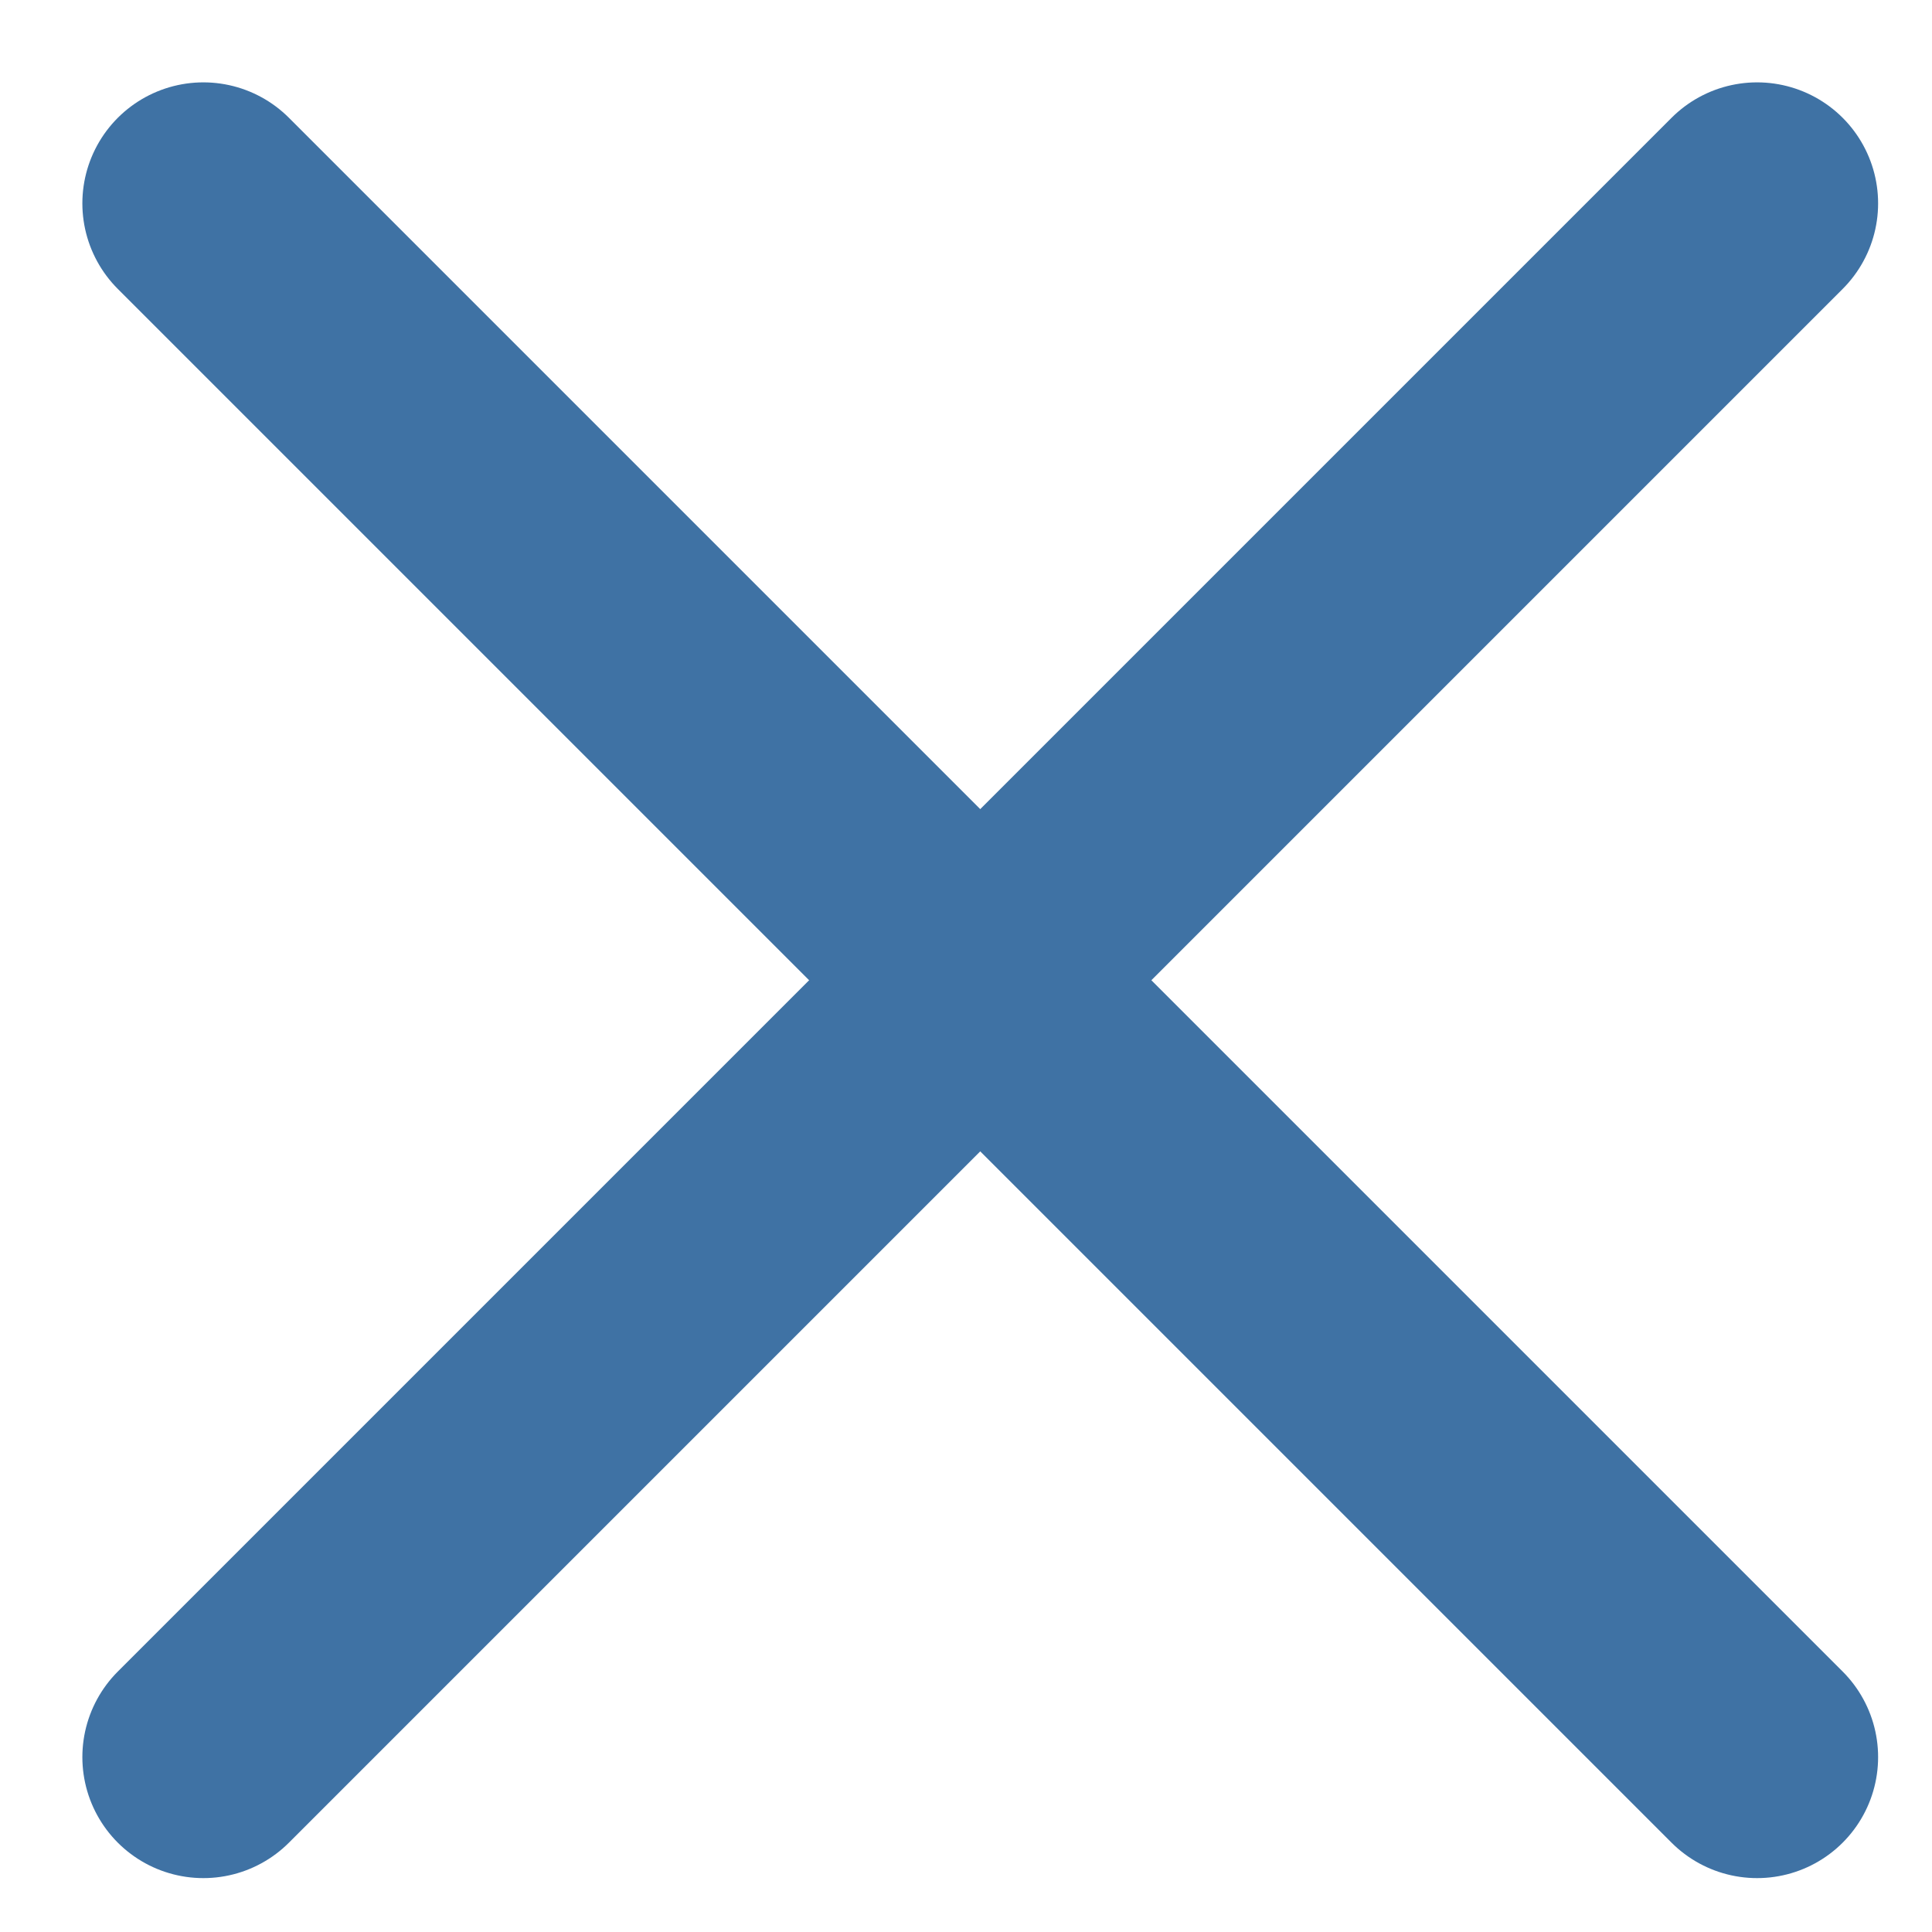
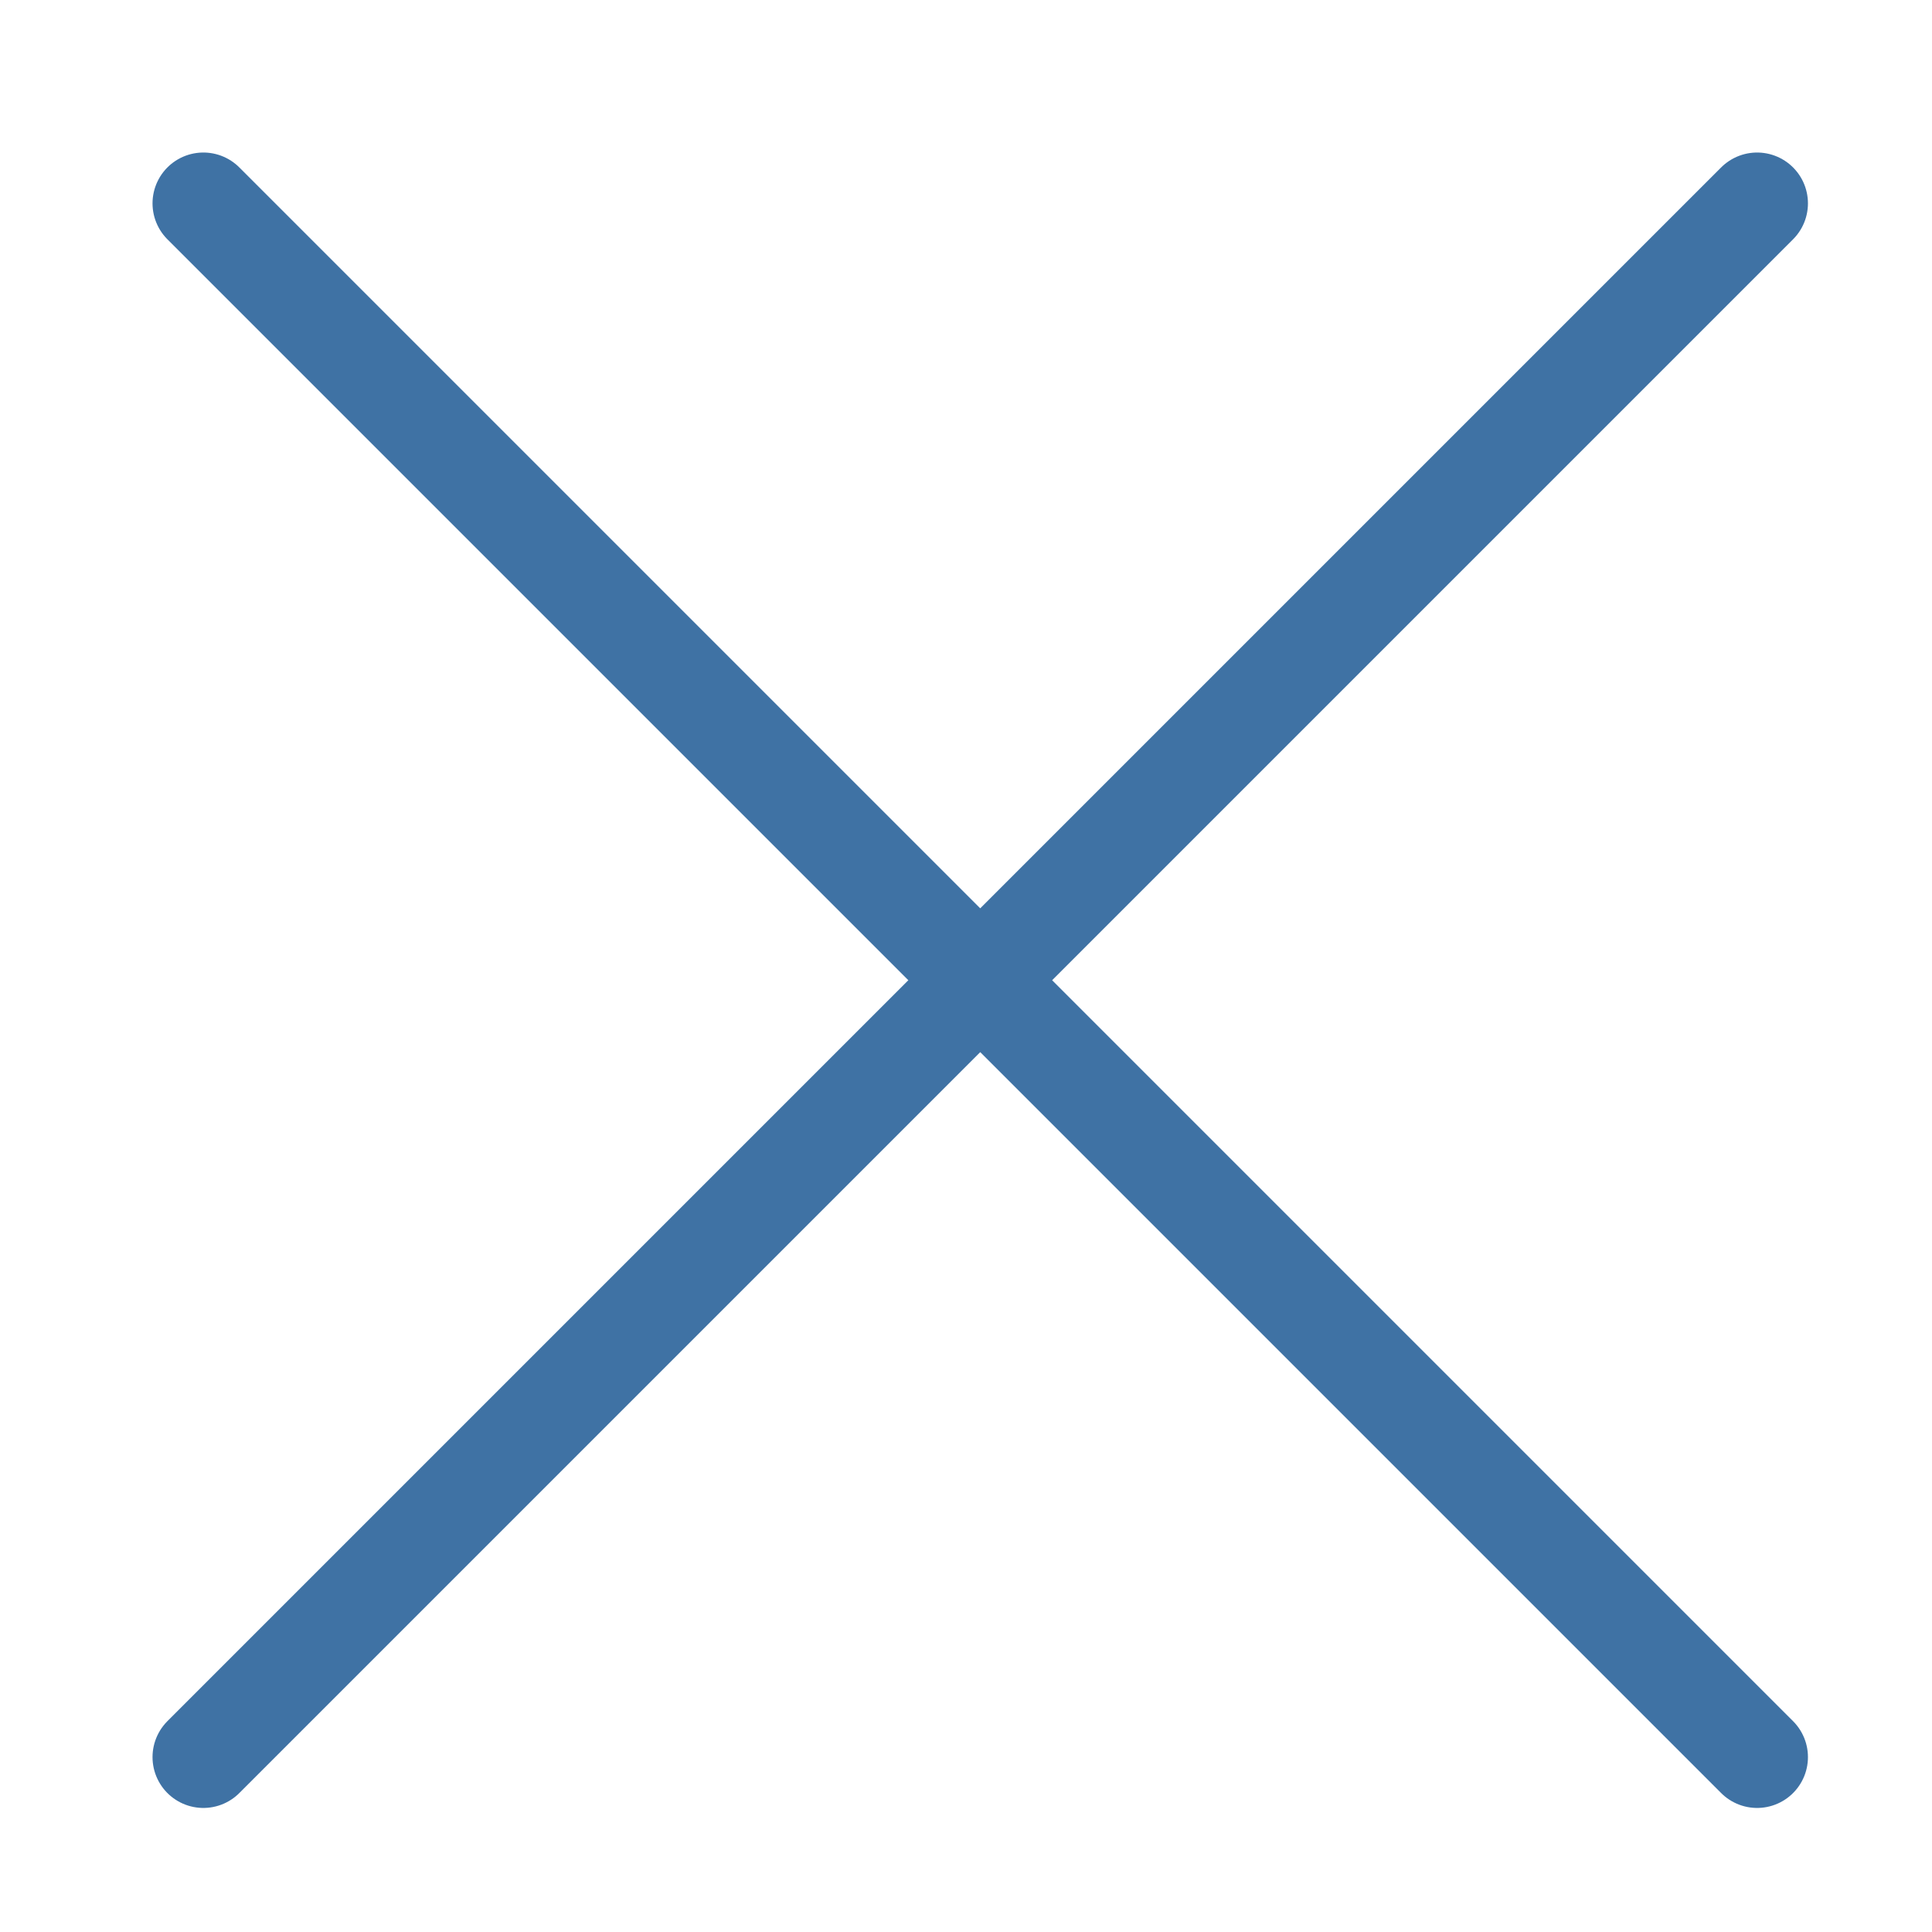
<svg xmlns="http://www.w3.org/2000/svg" width="19" height="19" viewBox="0 0 19 19" fill="none">
-   <path d="M17.28 2L2 17.28" stroke="#3F72A4" stroke-width="2.38" stroke-linecap="round" stroke-linejoin="round" />
-   <path d="M2 2L17.28 17.28" stroke="#3F72A4" stroke-width="2.38" stroke-linecap="round" stroke-linejoin="round" />
+   <path d="M17.28 2L2 17.28" stroke="#3F72A4" strokeWidth="2.38" stroke-linecap="round" stroke-linejoin="round" />
+   <path d="M2 2L17.28 17.28" stroke="#3F72A4" strokeWidth="2.38" stroke-linecap="round" stroke-linejoin="round" />
</svg>
